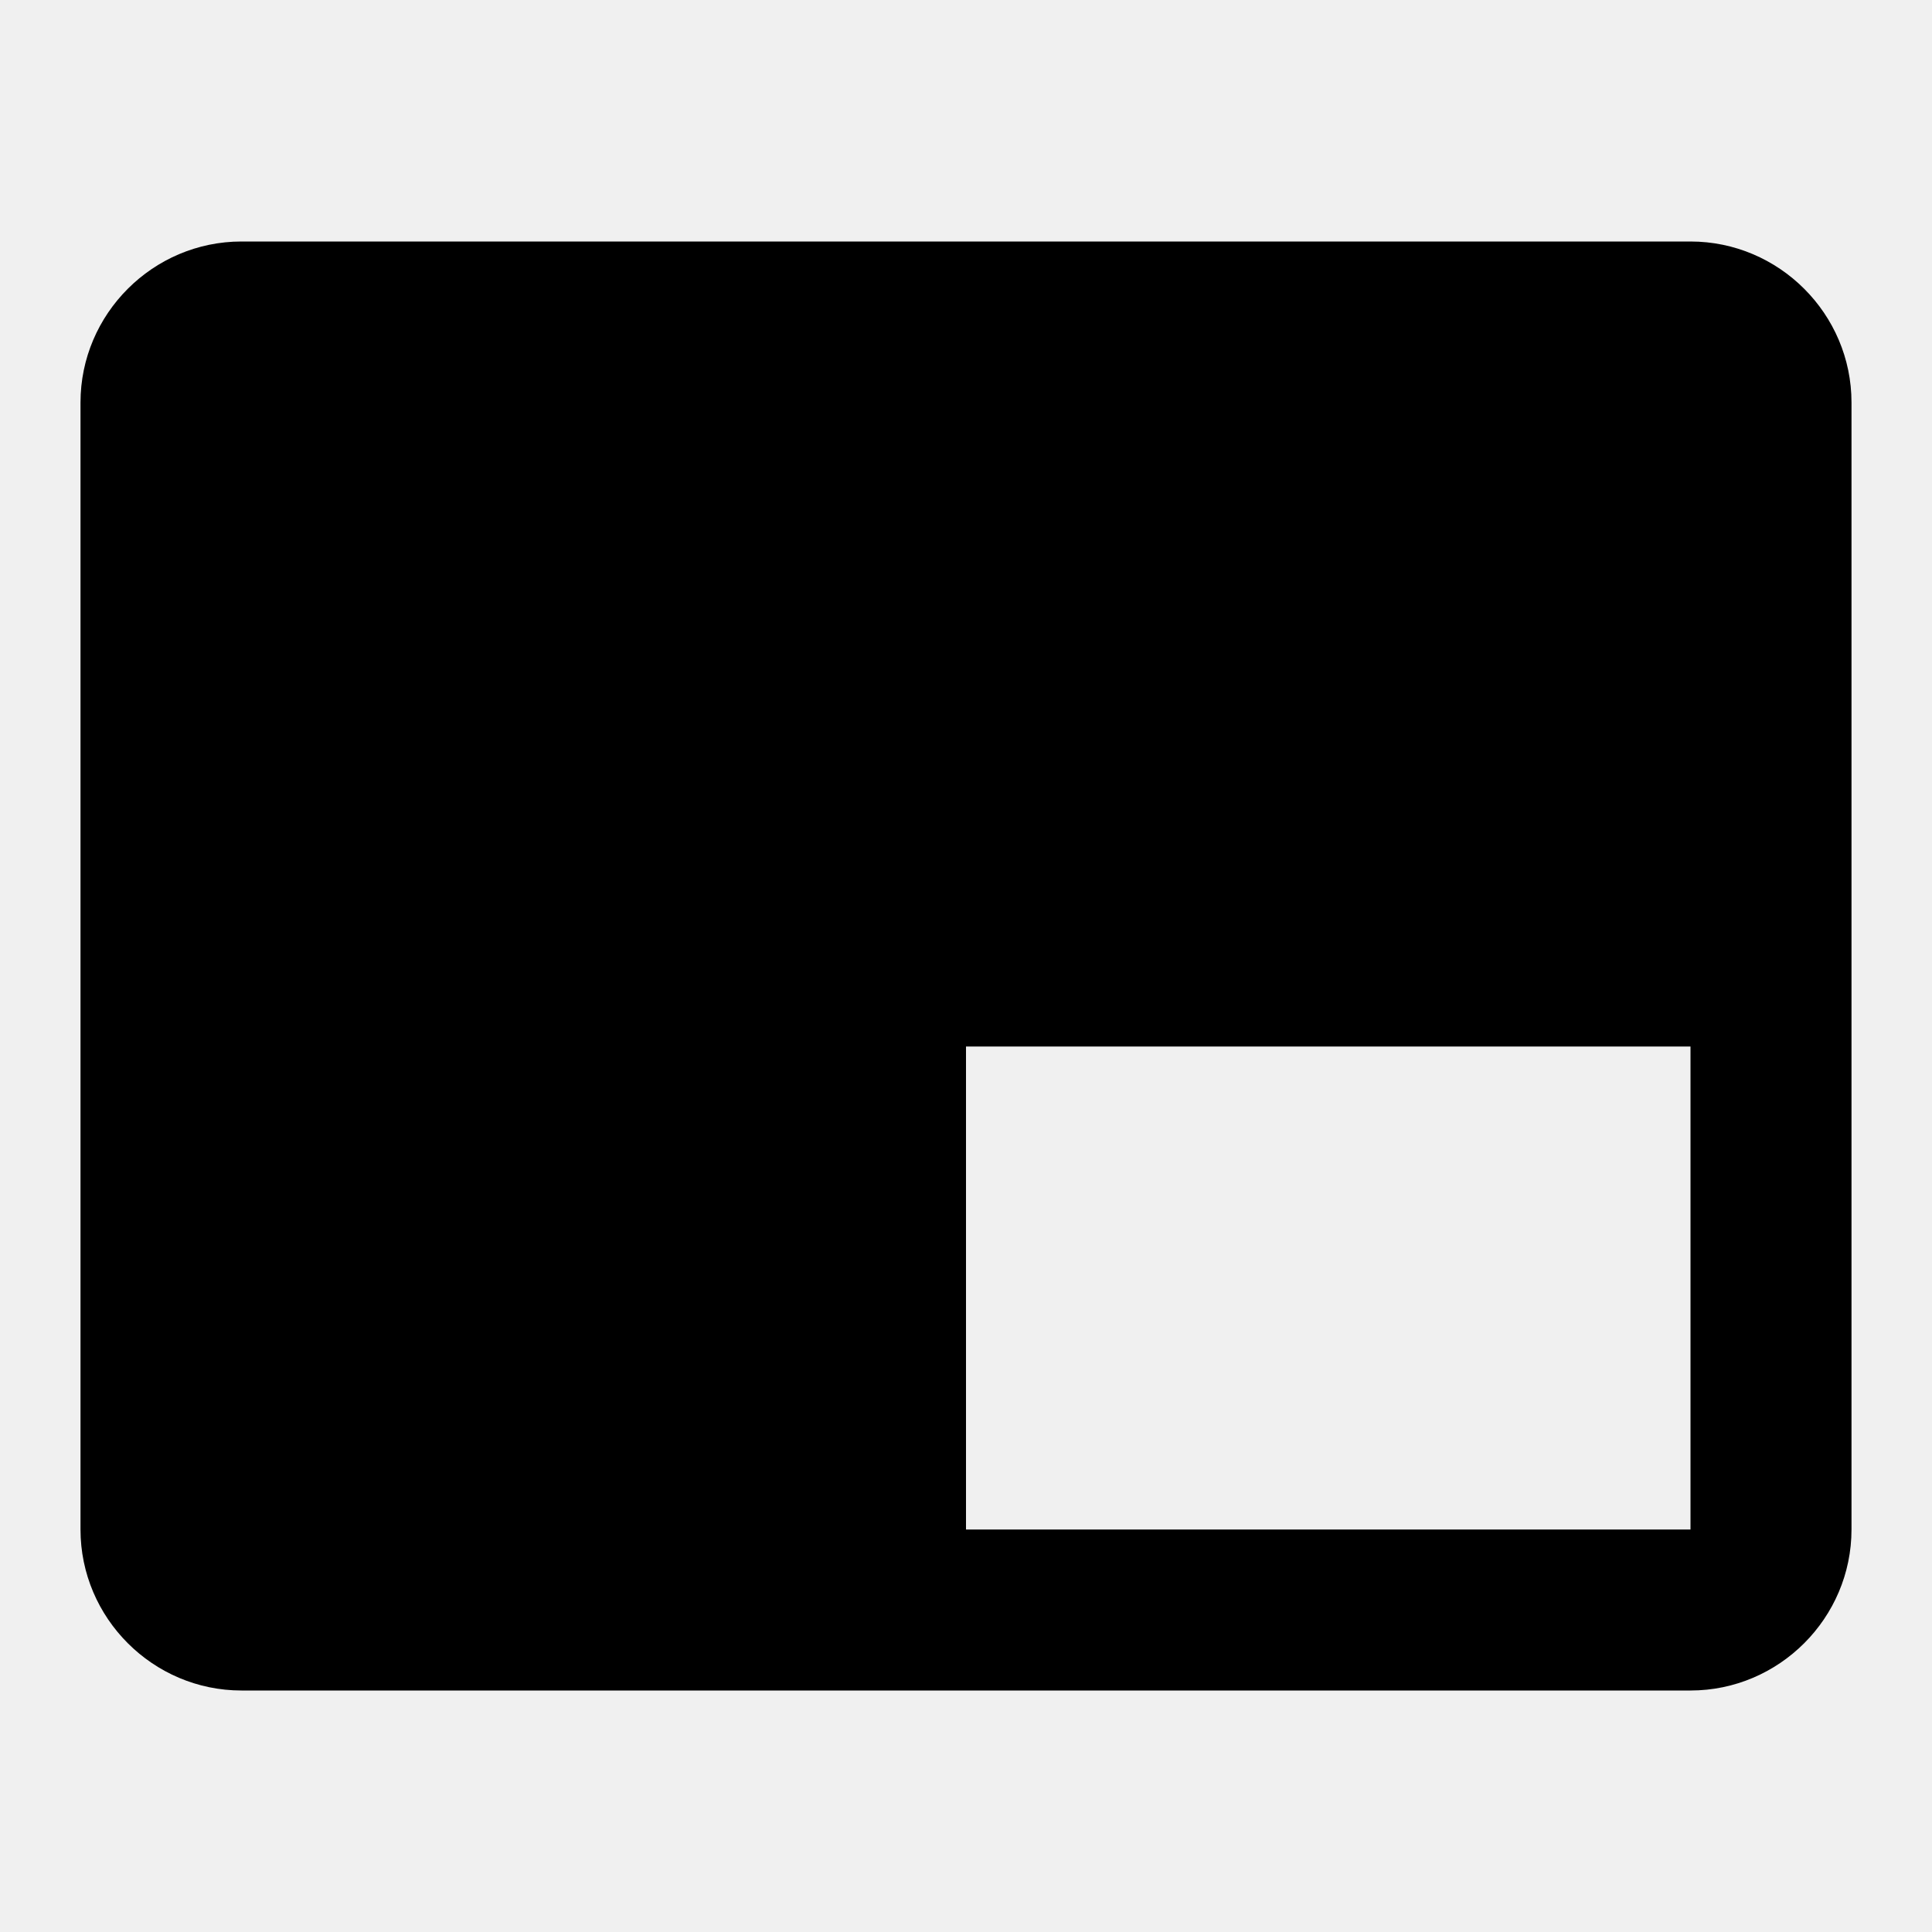
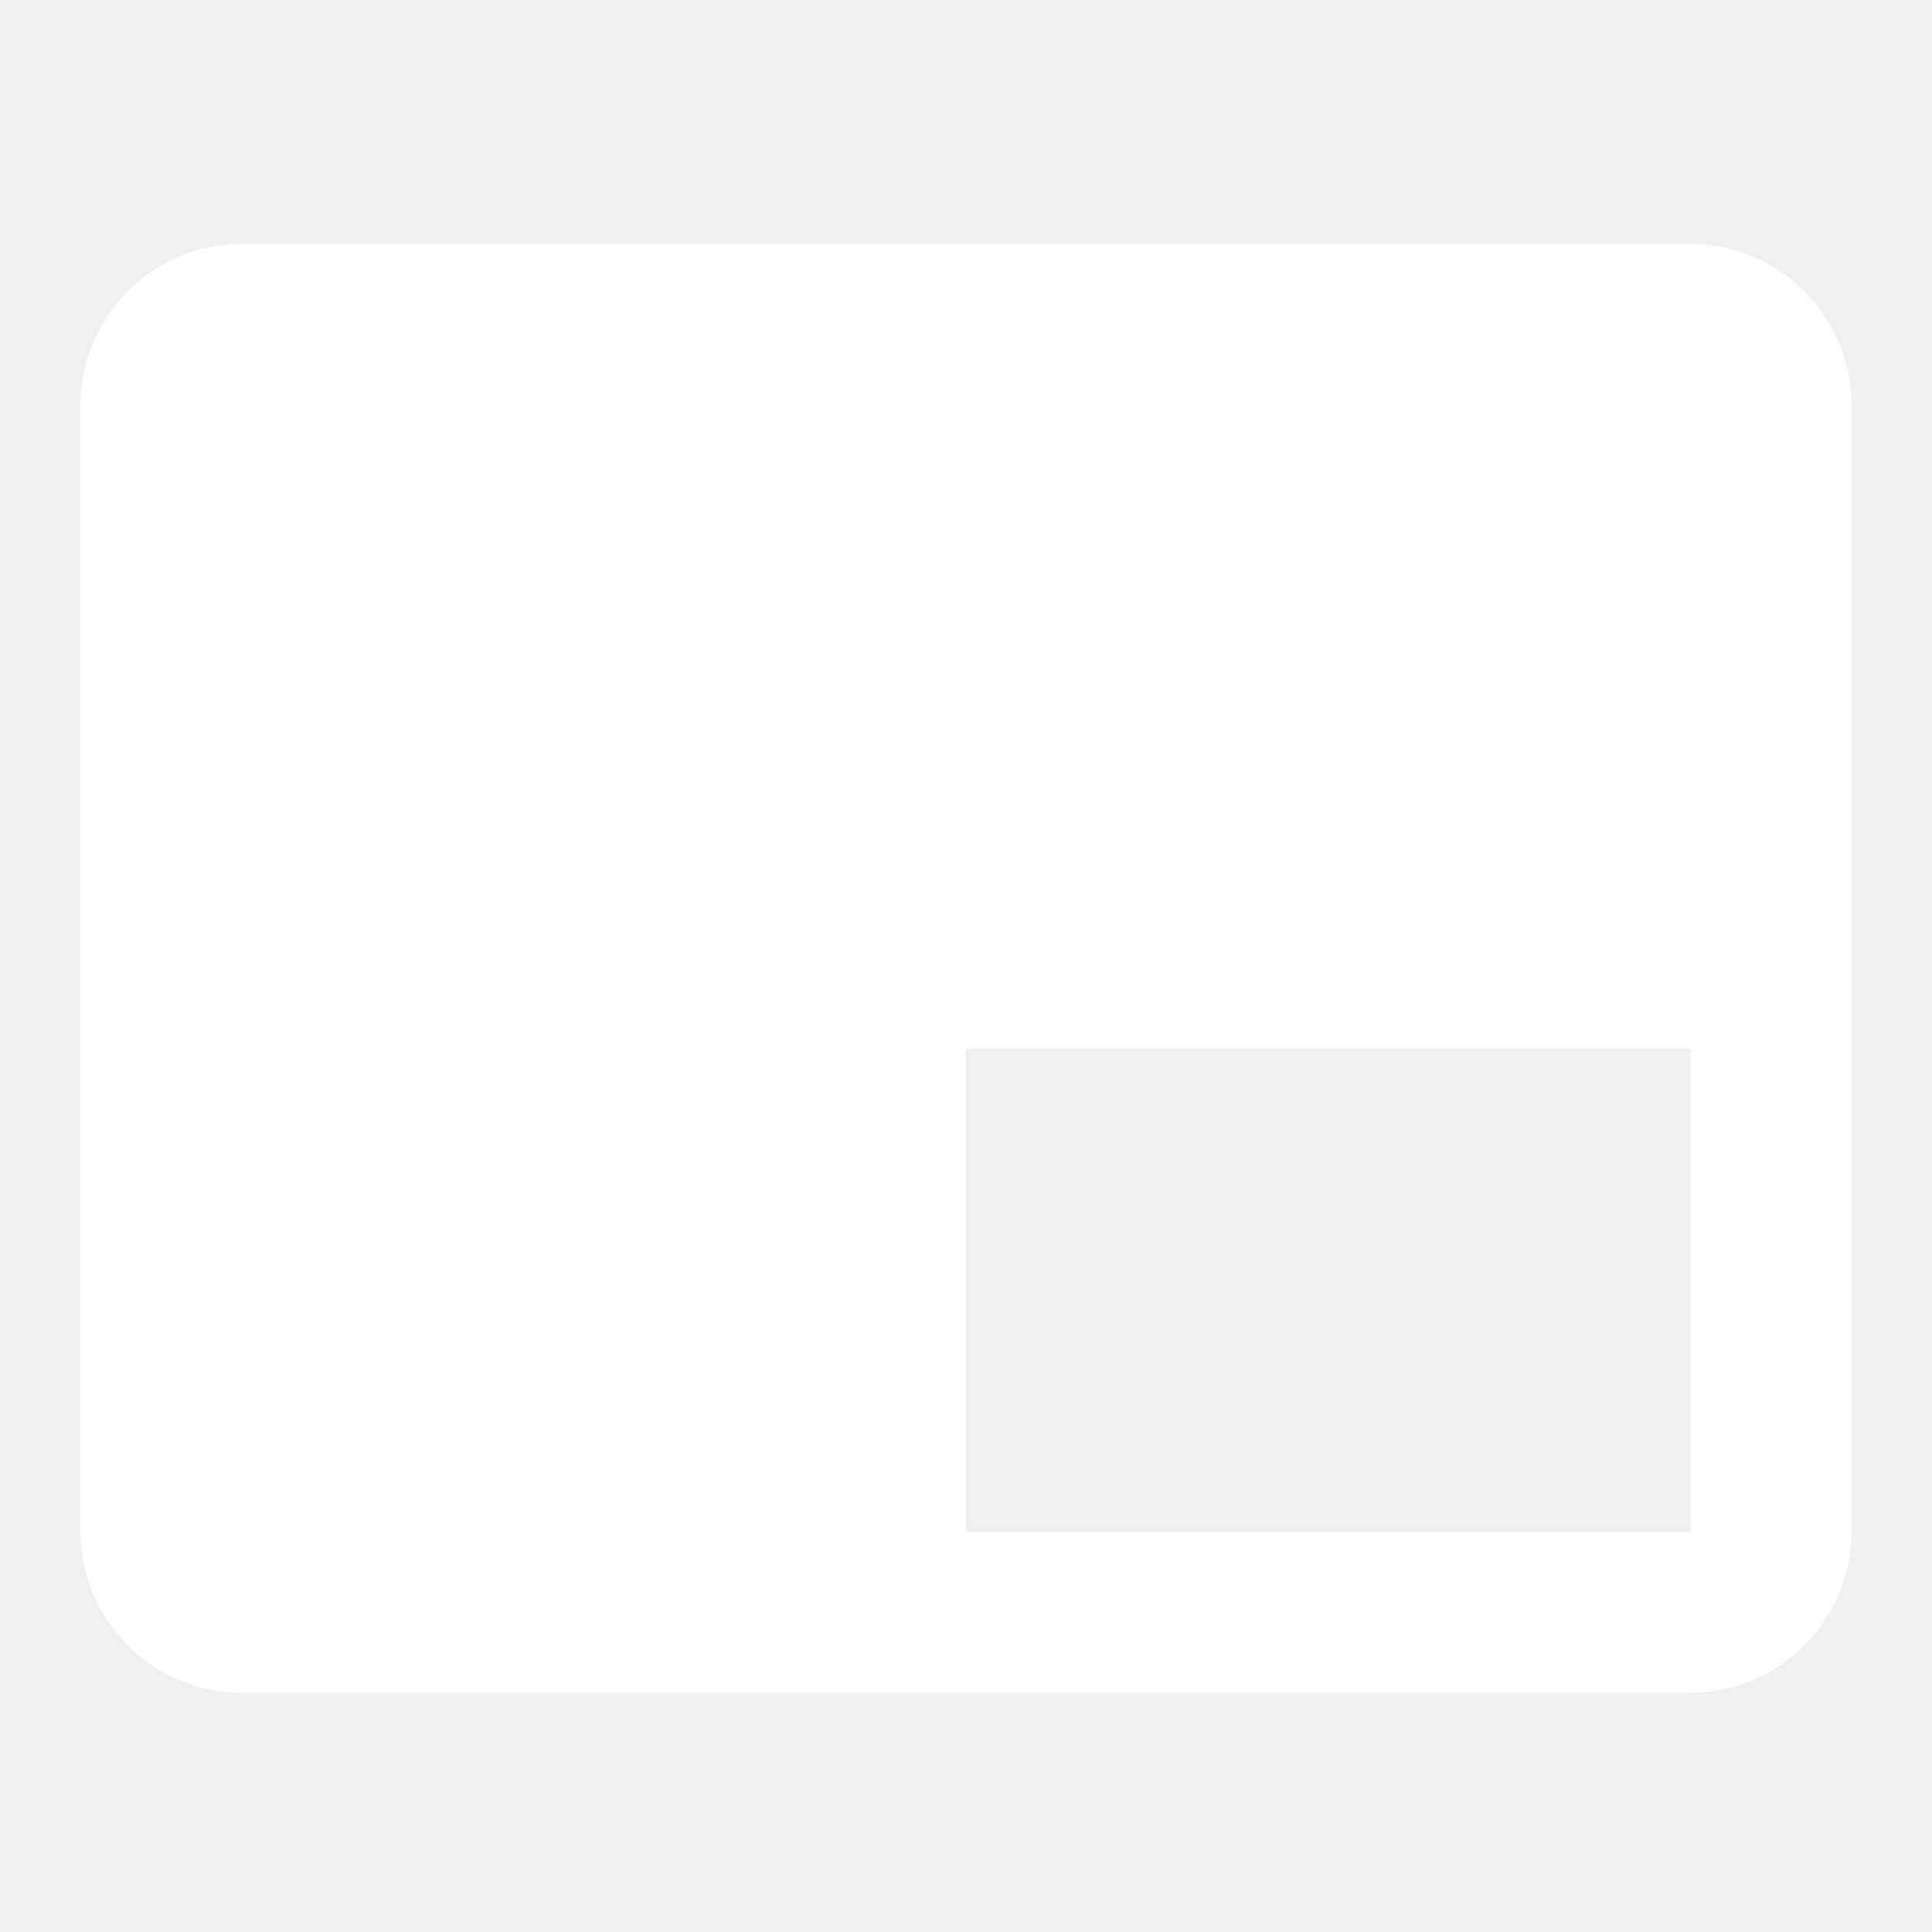
- <svg xmlns="http://www.w3.org/2000/svg" width="24" height="24" viewBox="0 0 24 24">
-   <path fill="none" d="M0 0h24v24H0V0z" />
-   <path d="M21 3H3c-1.1 0-2 .9-2 2v14c0 1.1.9 2 2 2h18c1.1 0 2-.9 2-2V5c0-1.1-.9-2-2-2zm0 16h-9v-6h9v6z" />
+ <svg xmlns="http://www.w3.org/2000/svg" width="24" height="24">
+   <g>
+     <rect fill="none" id="canvas_background" height="402" width="582" y="-1" x="-1" />
+   </g>
+   <g>
+     <path id="svg_1" d="m0,0l24,0l0,24l-24,0l0,-24z" fill="none" />
+     <path fill="#ffffff" id="svg_2" d="m21,3.029l-18,0c-1.1,0 -2,0.9 -2,2l0,14c0,1.1 0.9,2 2,2l18,0c1.1,0 2,-0.9 2,-2l0,-14c0,-1.1 -0.9,-2 -2,-2zm0,16l-9,0l0,-6l9,0l0,6z" />
+   </g>
</svg>
